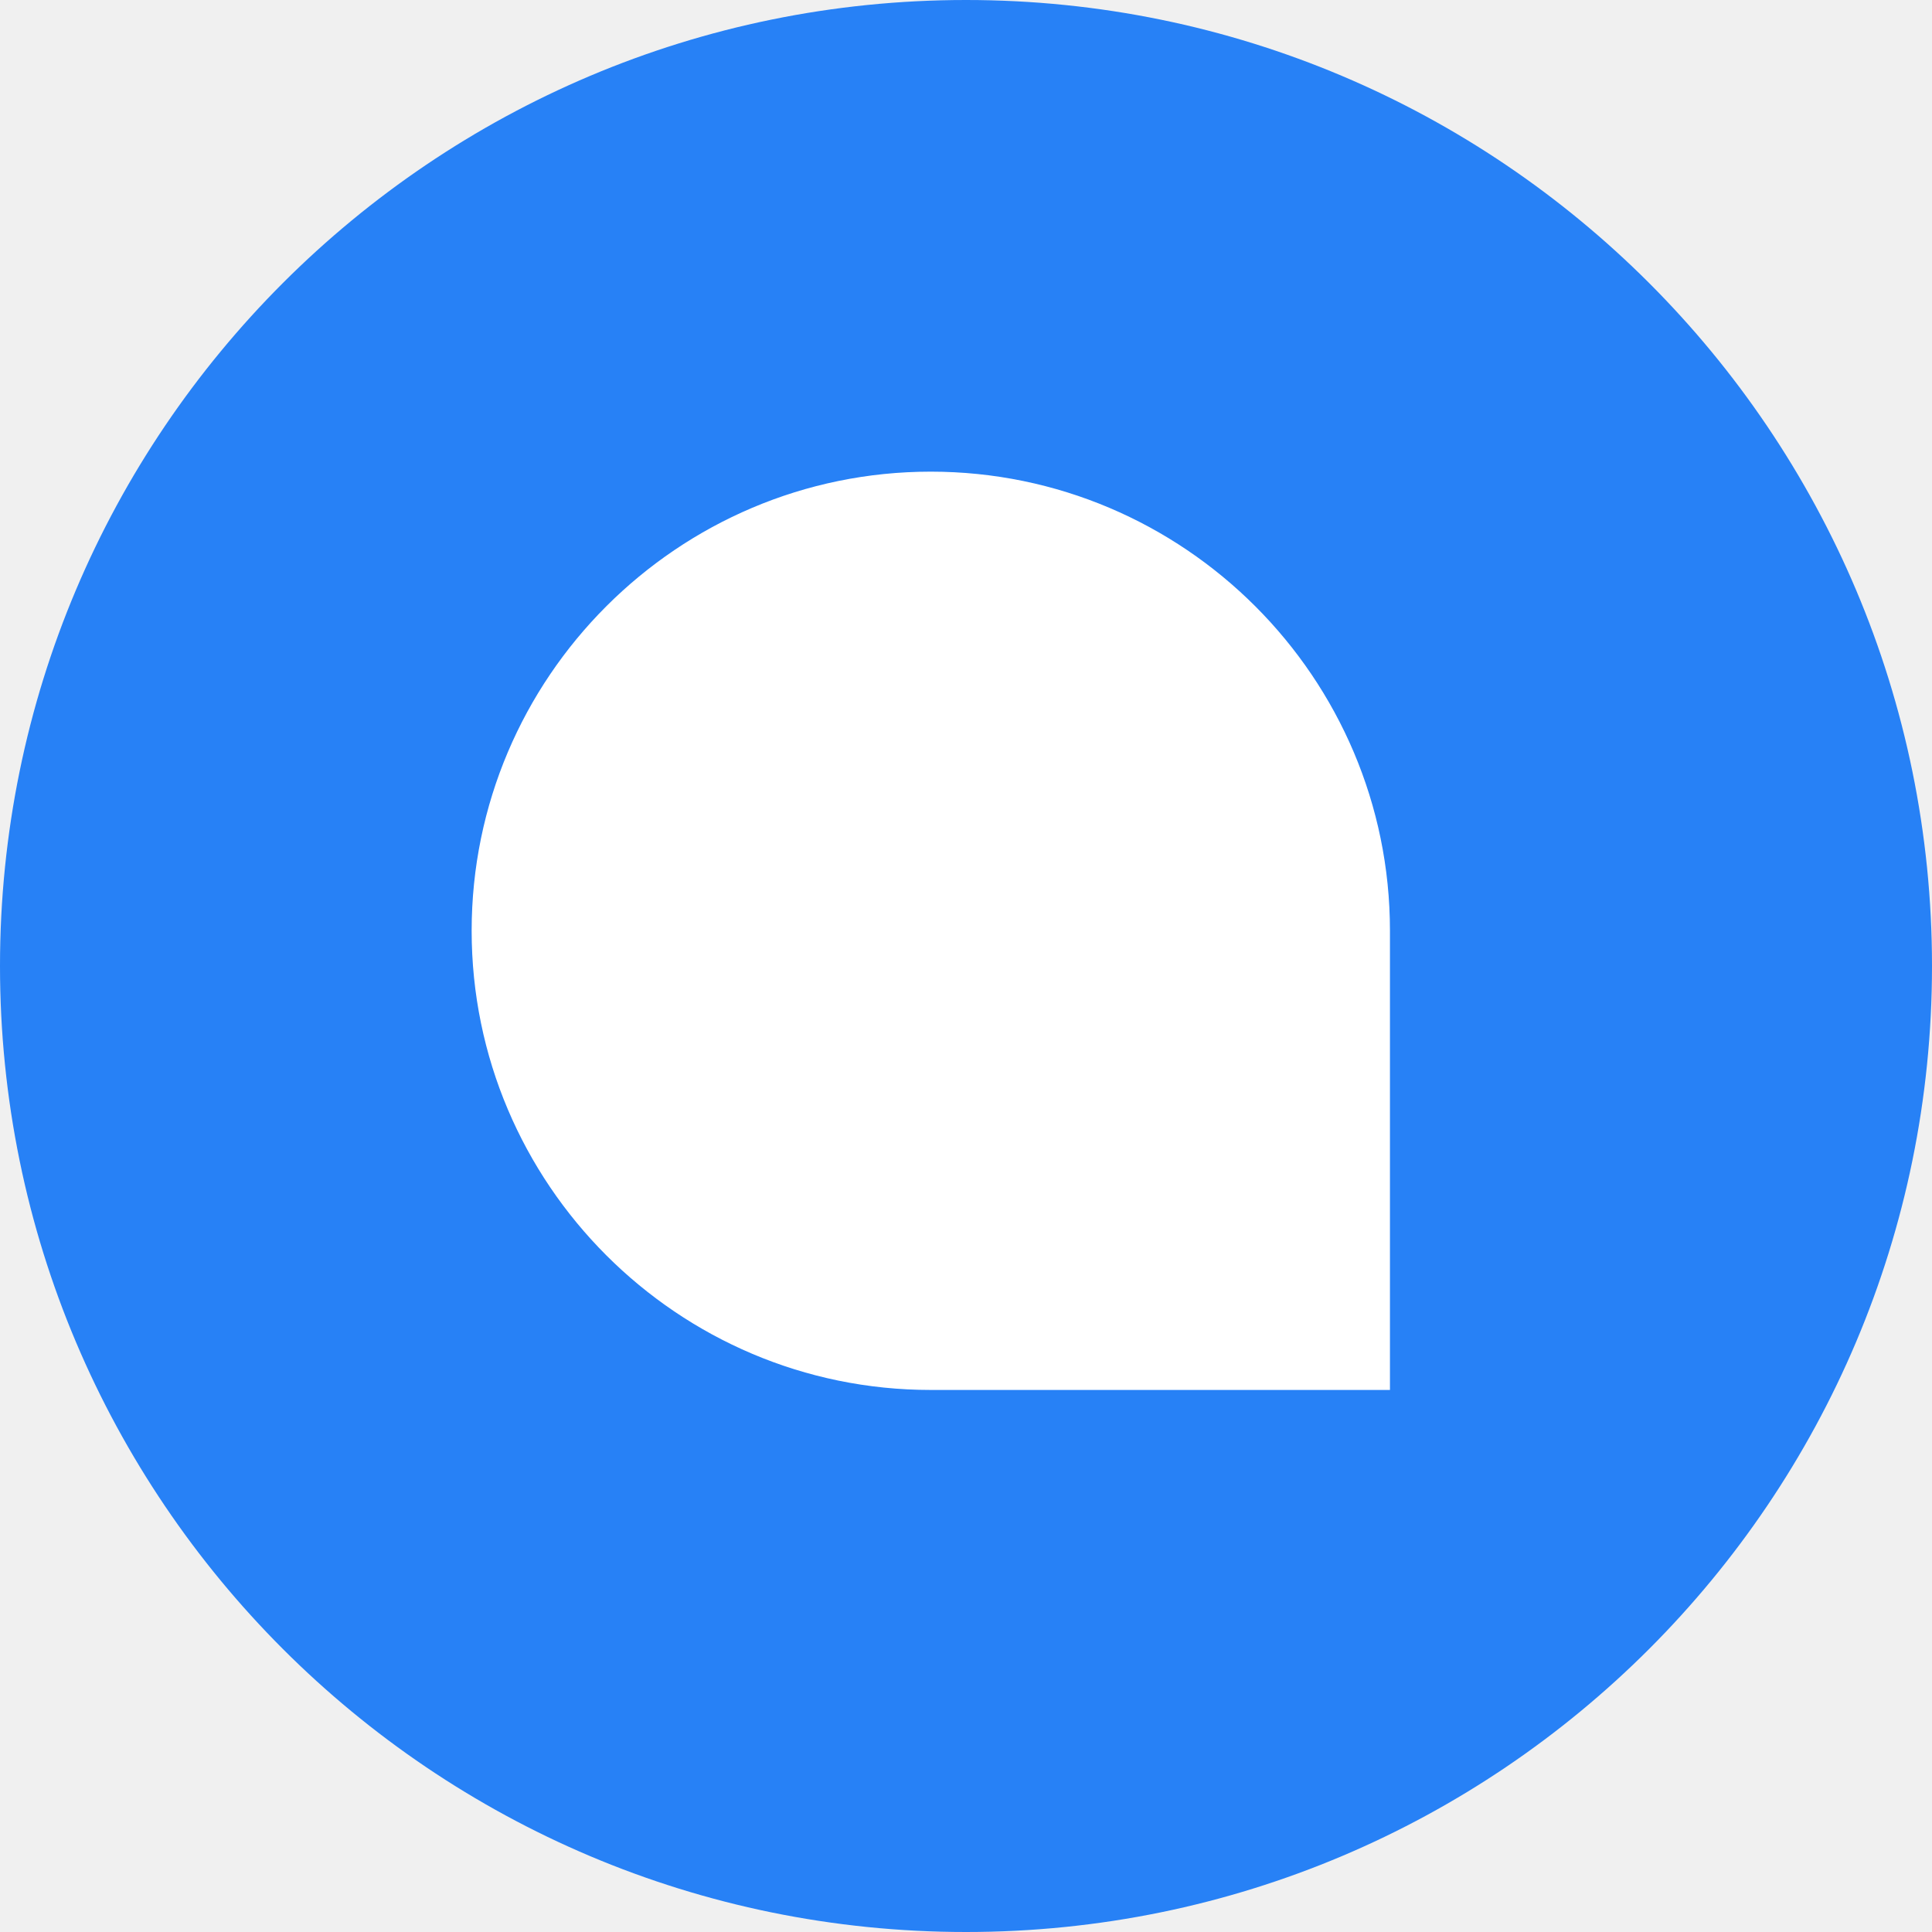
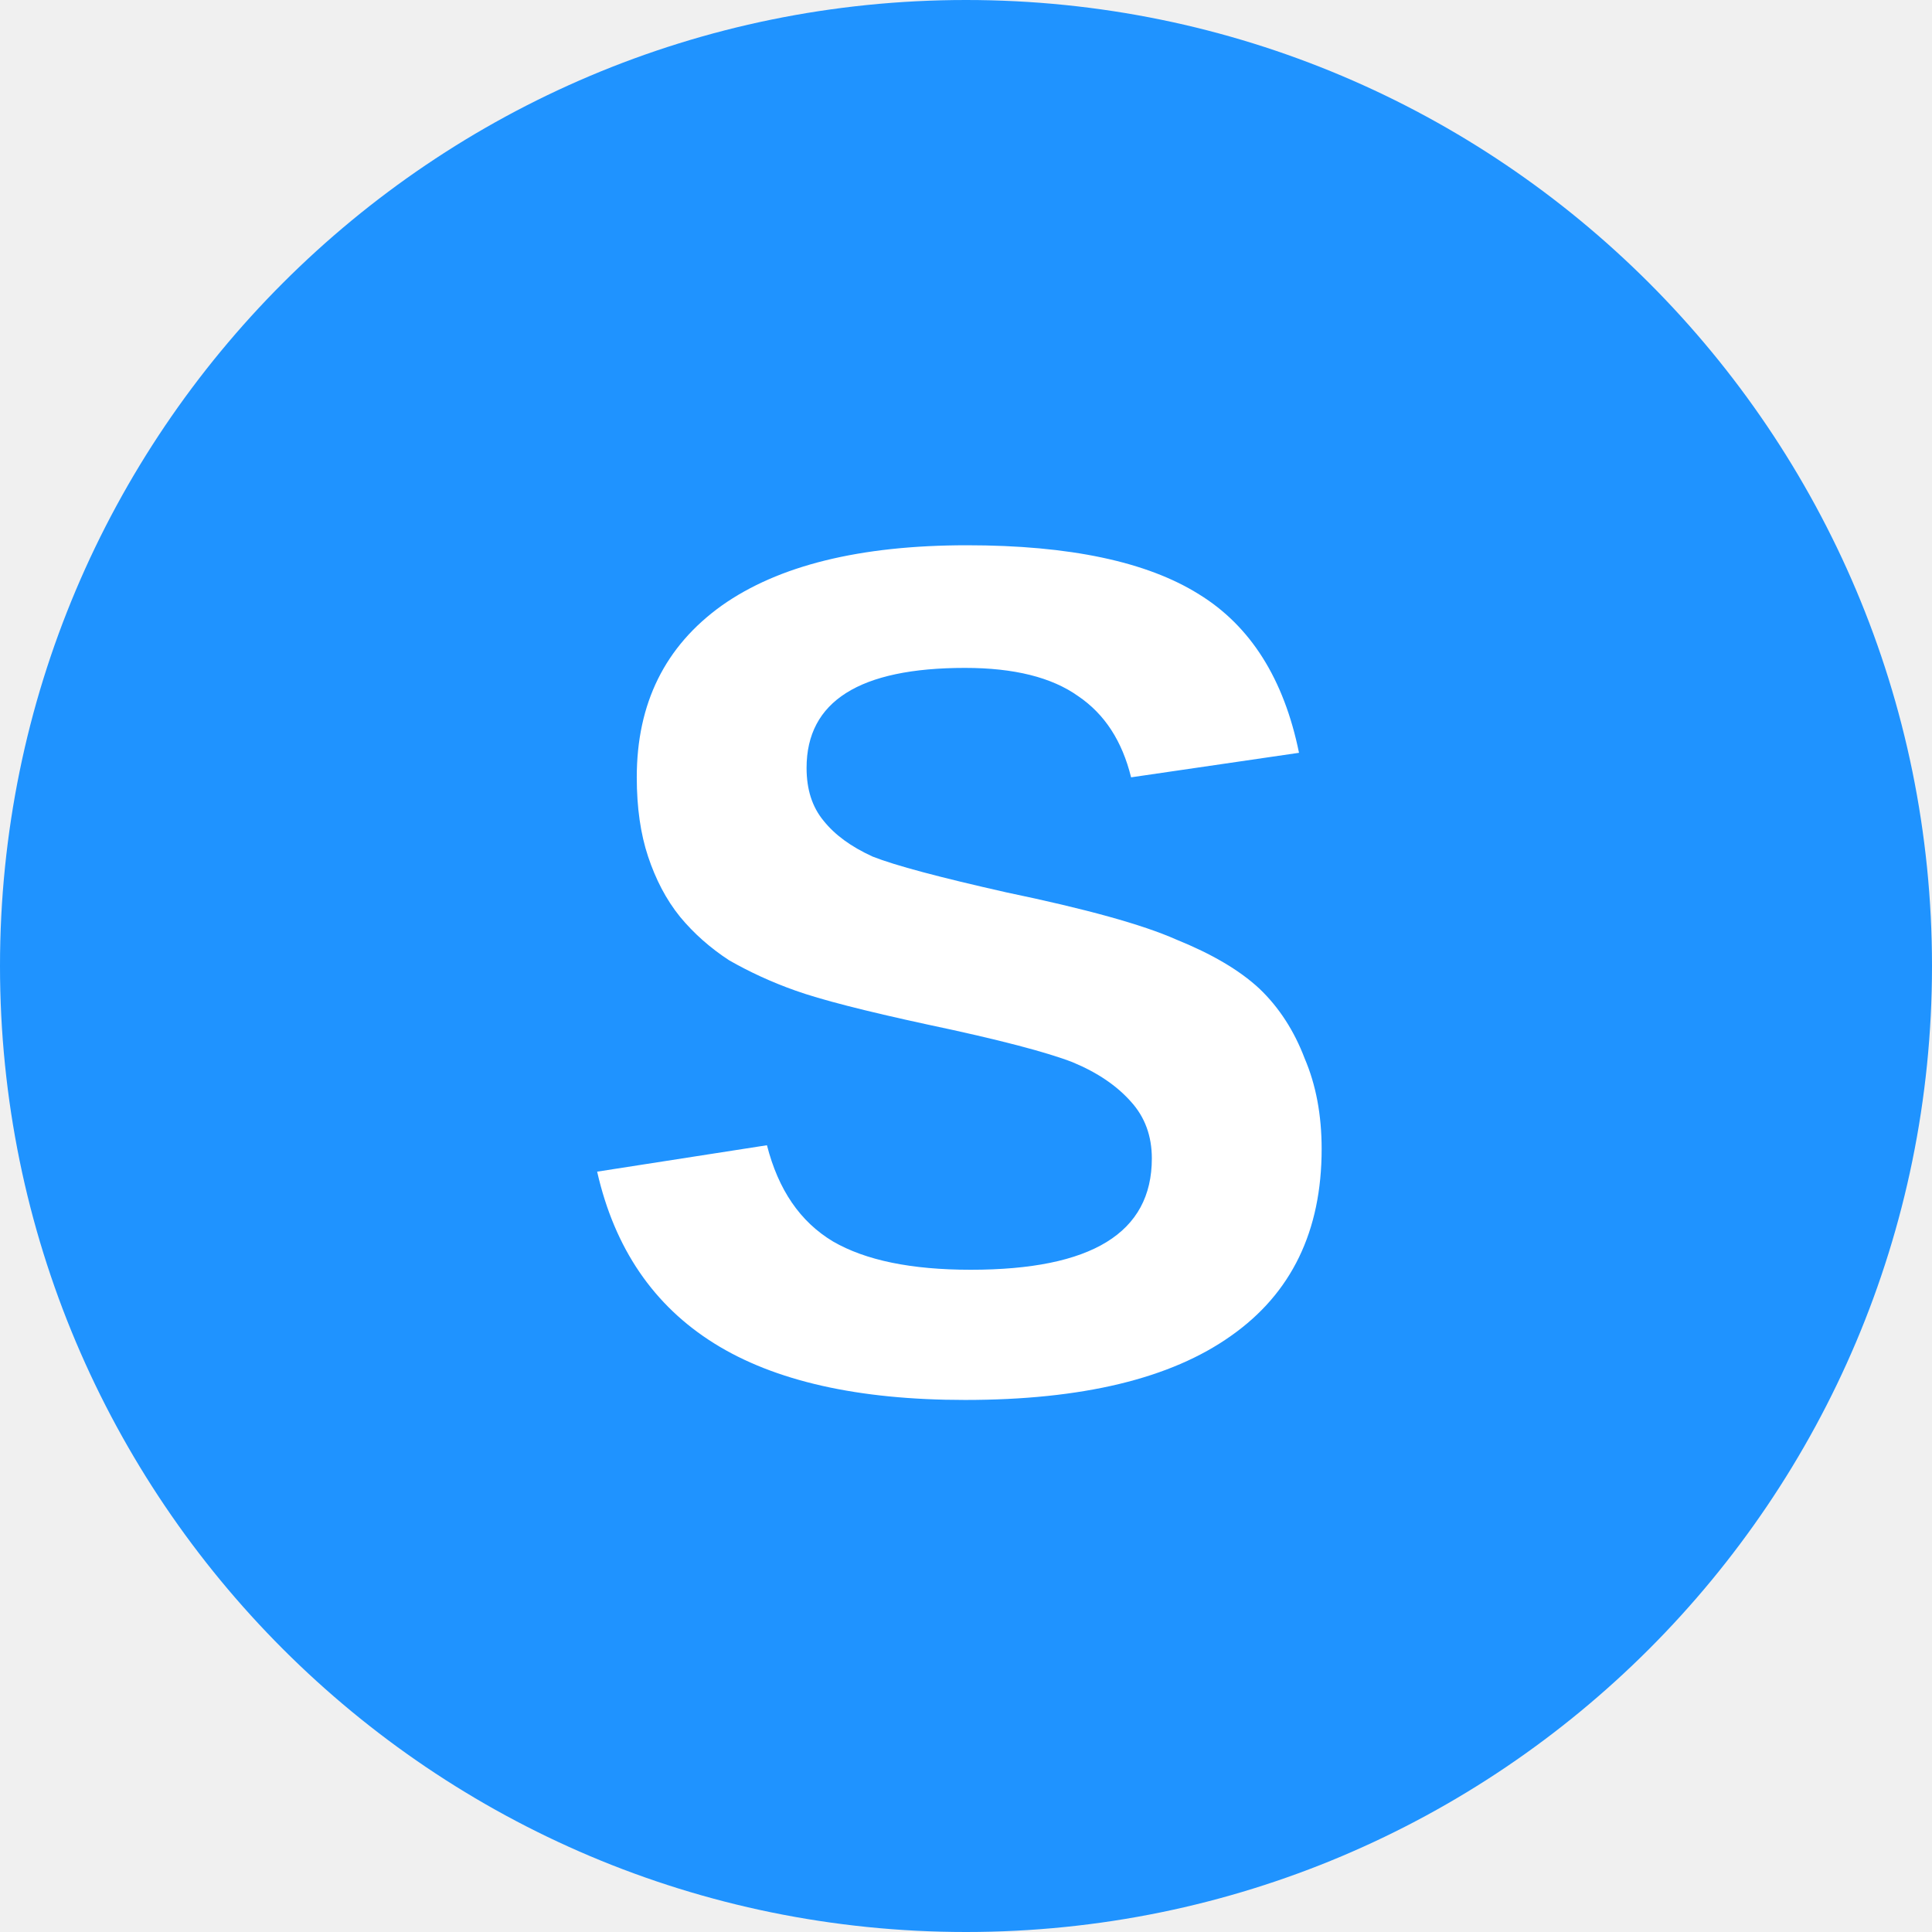
<svg xmlns="http://www.w3.org/2000/svg" width="16" height="16" viewBox="0 0 16 16" fill="none">
-   <g clip-path="url(#woot-logo-clip-2342424e23u32098)">
-     <path d="M8 16C12.418 16 16 12.418 16 8C16 3.582 12.418 0 8 0C3.582 0 0 3.582 0 8C0 12.418 3.582 16 8 16Z" fill="#2781F6" />
-     <path d="M11.417 11.417H7.708C5.664 11.417 4 9.753 4 7.708C4 5.664 5.664 4 7.708 4C9.753 4 11.417 5.664 11.417 7.708V11.417Z" fill="white" stroke="white" stroke-width="0.188" />
-   </g>
-   <defs>
-     <clipPath id="woot-logo-clip-2342424e23u32098">
-       <rect width="16" height="16" fill="white" />
-     </clipPath>
-   </defs>
+   <circle cx="8" cy="8" r="8" fill="#1F93FF" />
+   <text x="8" y="11.5" text-anchor="middle" font-family="Arial, Helvetica, sans-serif" font-weight="700" font-size="10" fill="white">S</text>
</svg>
